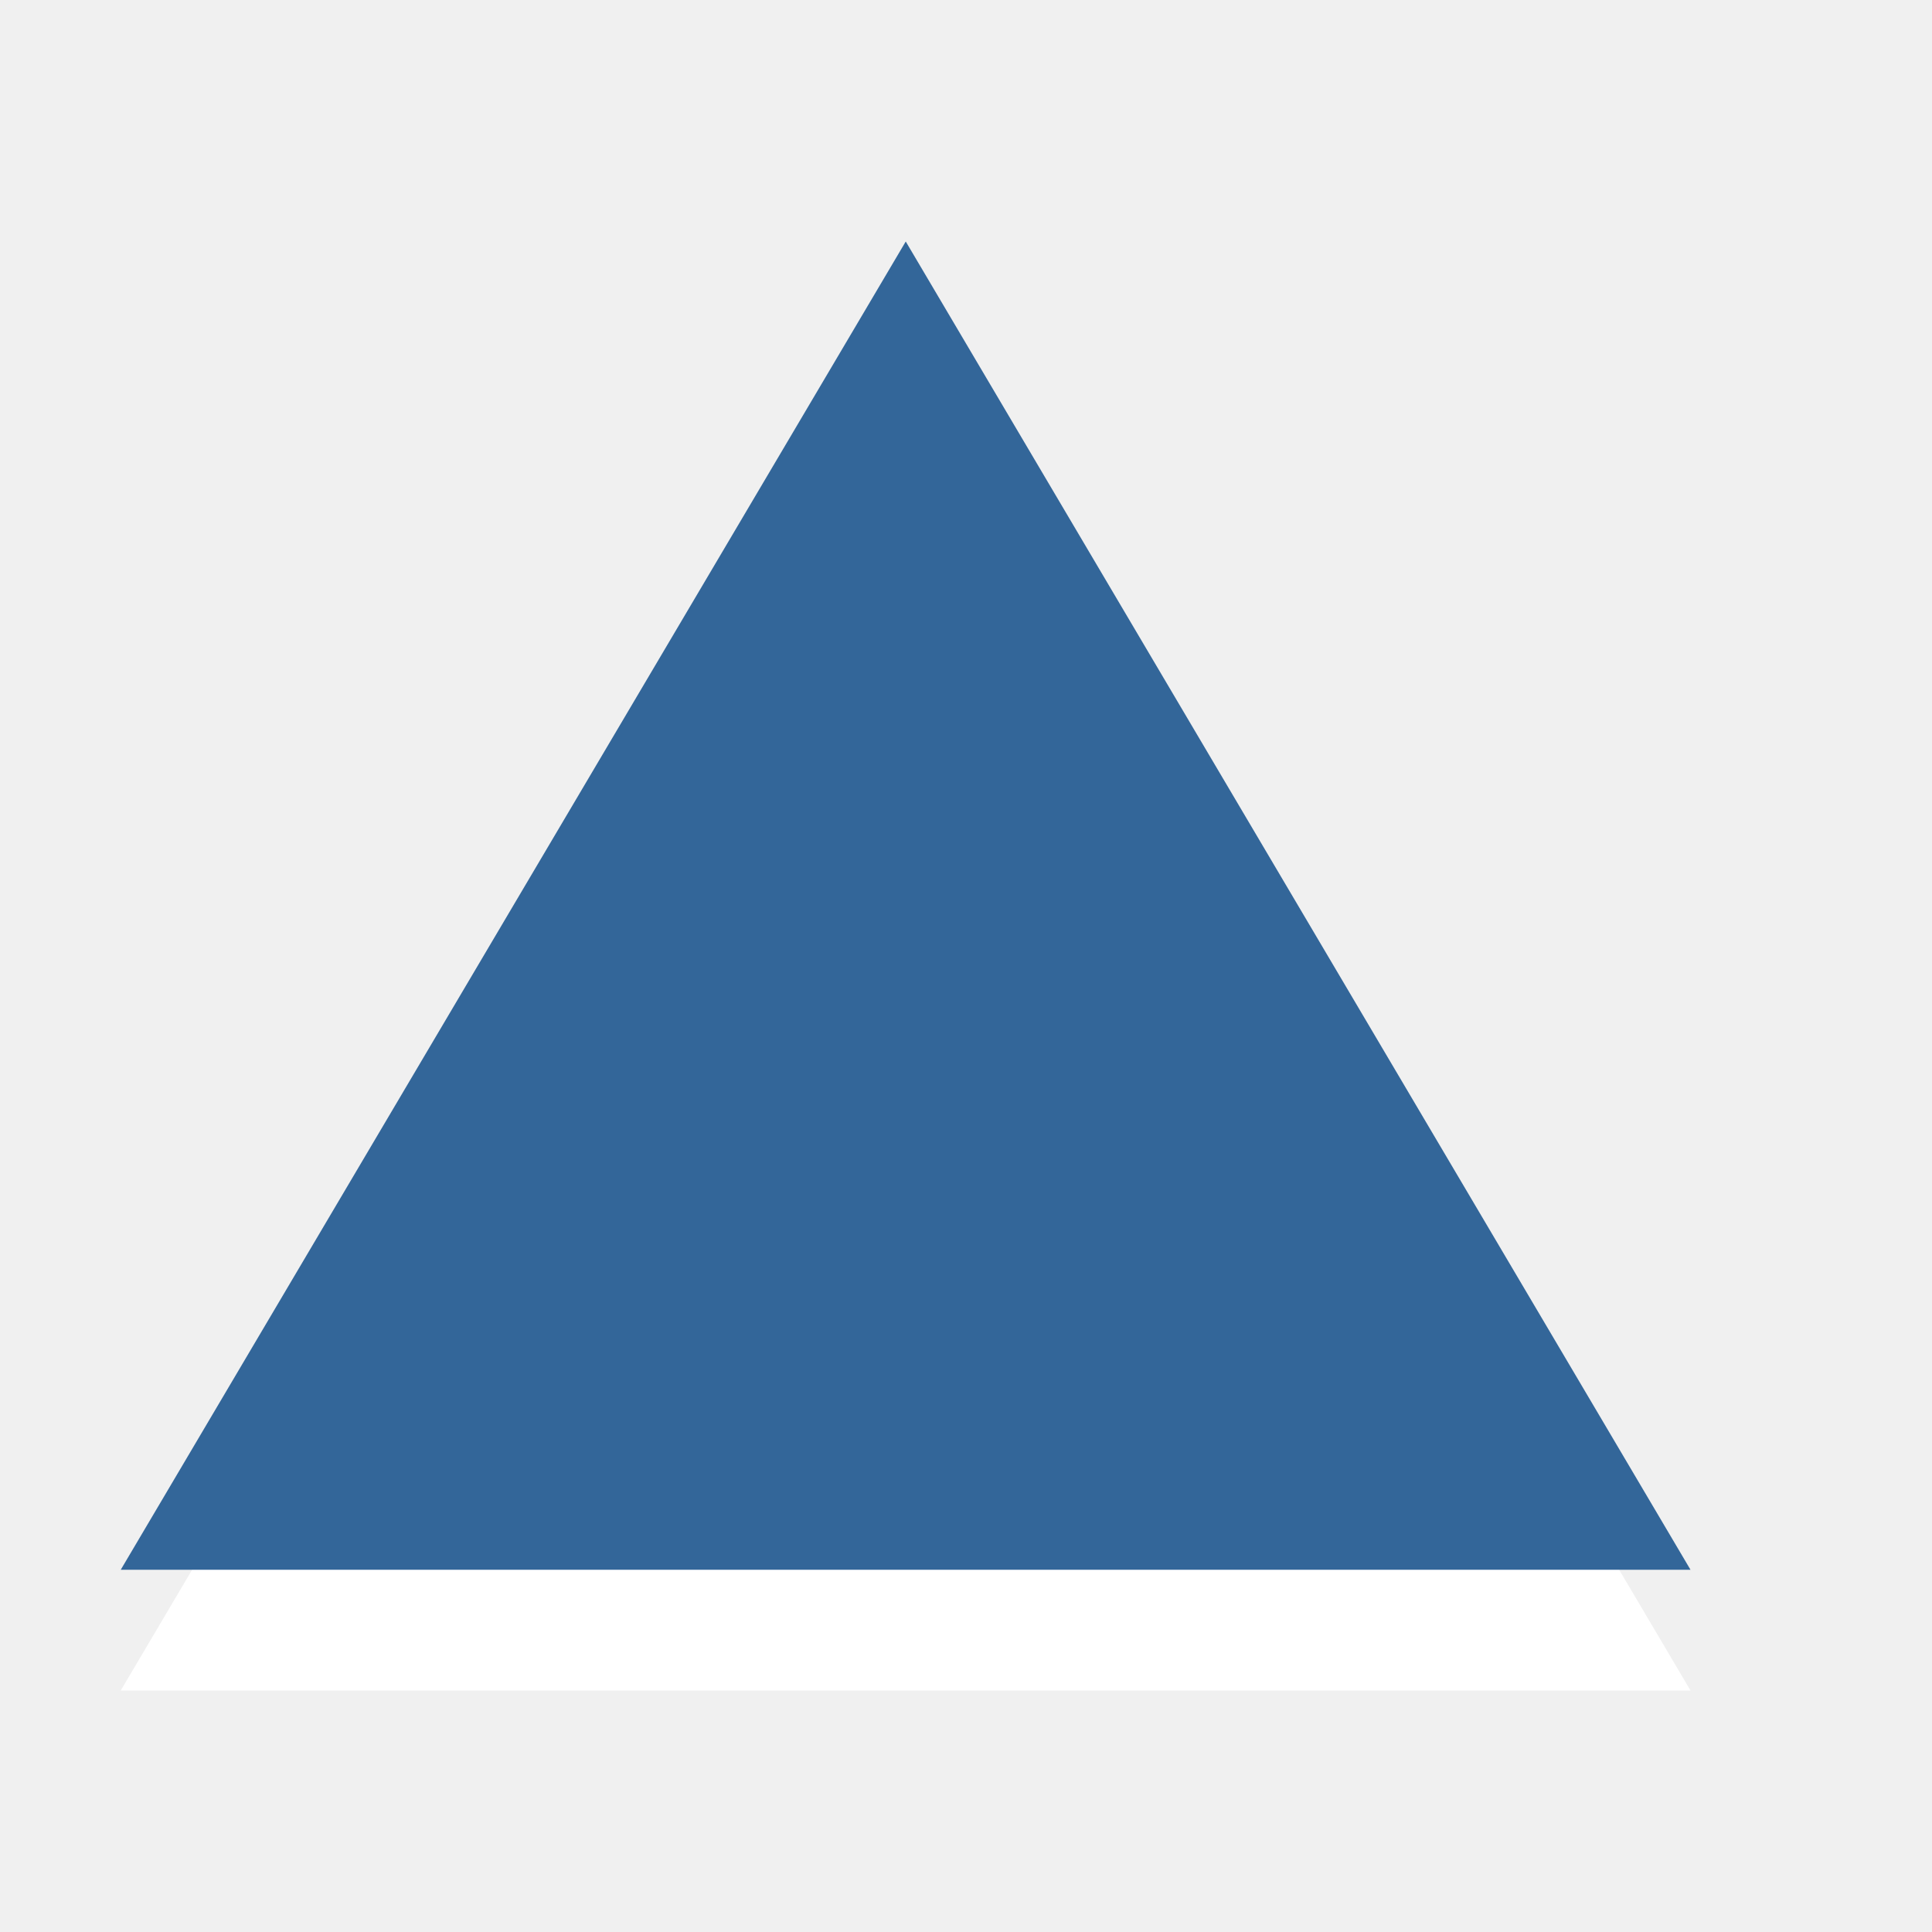
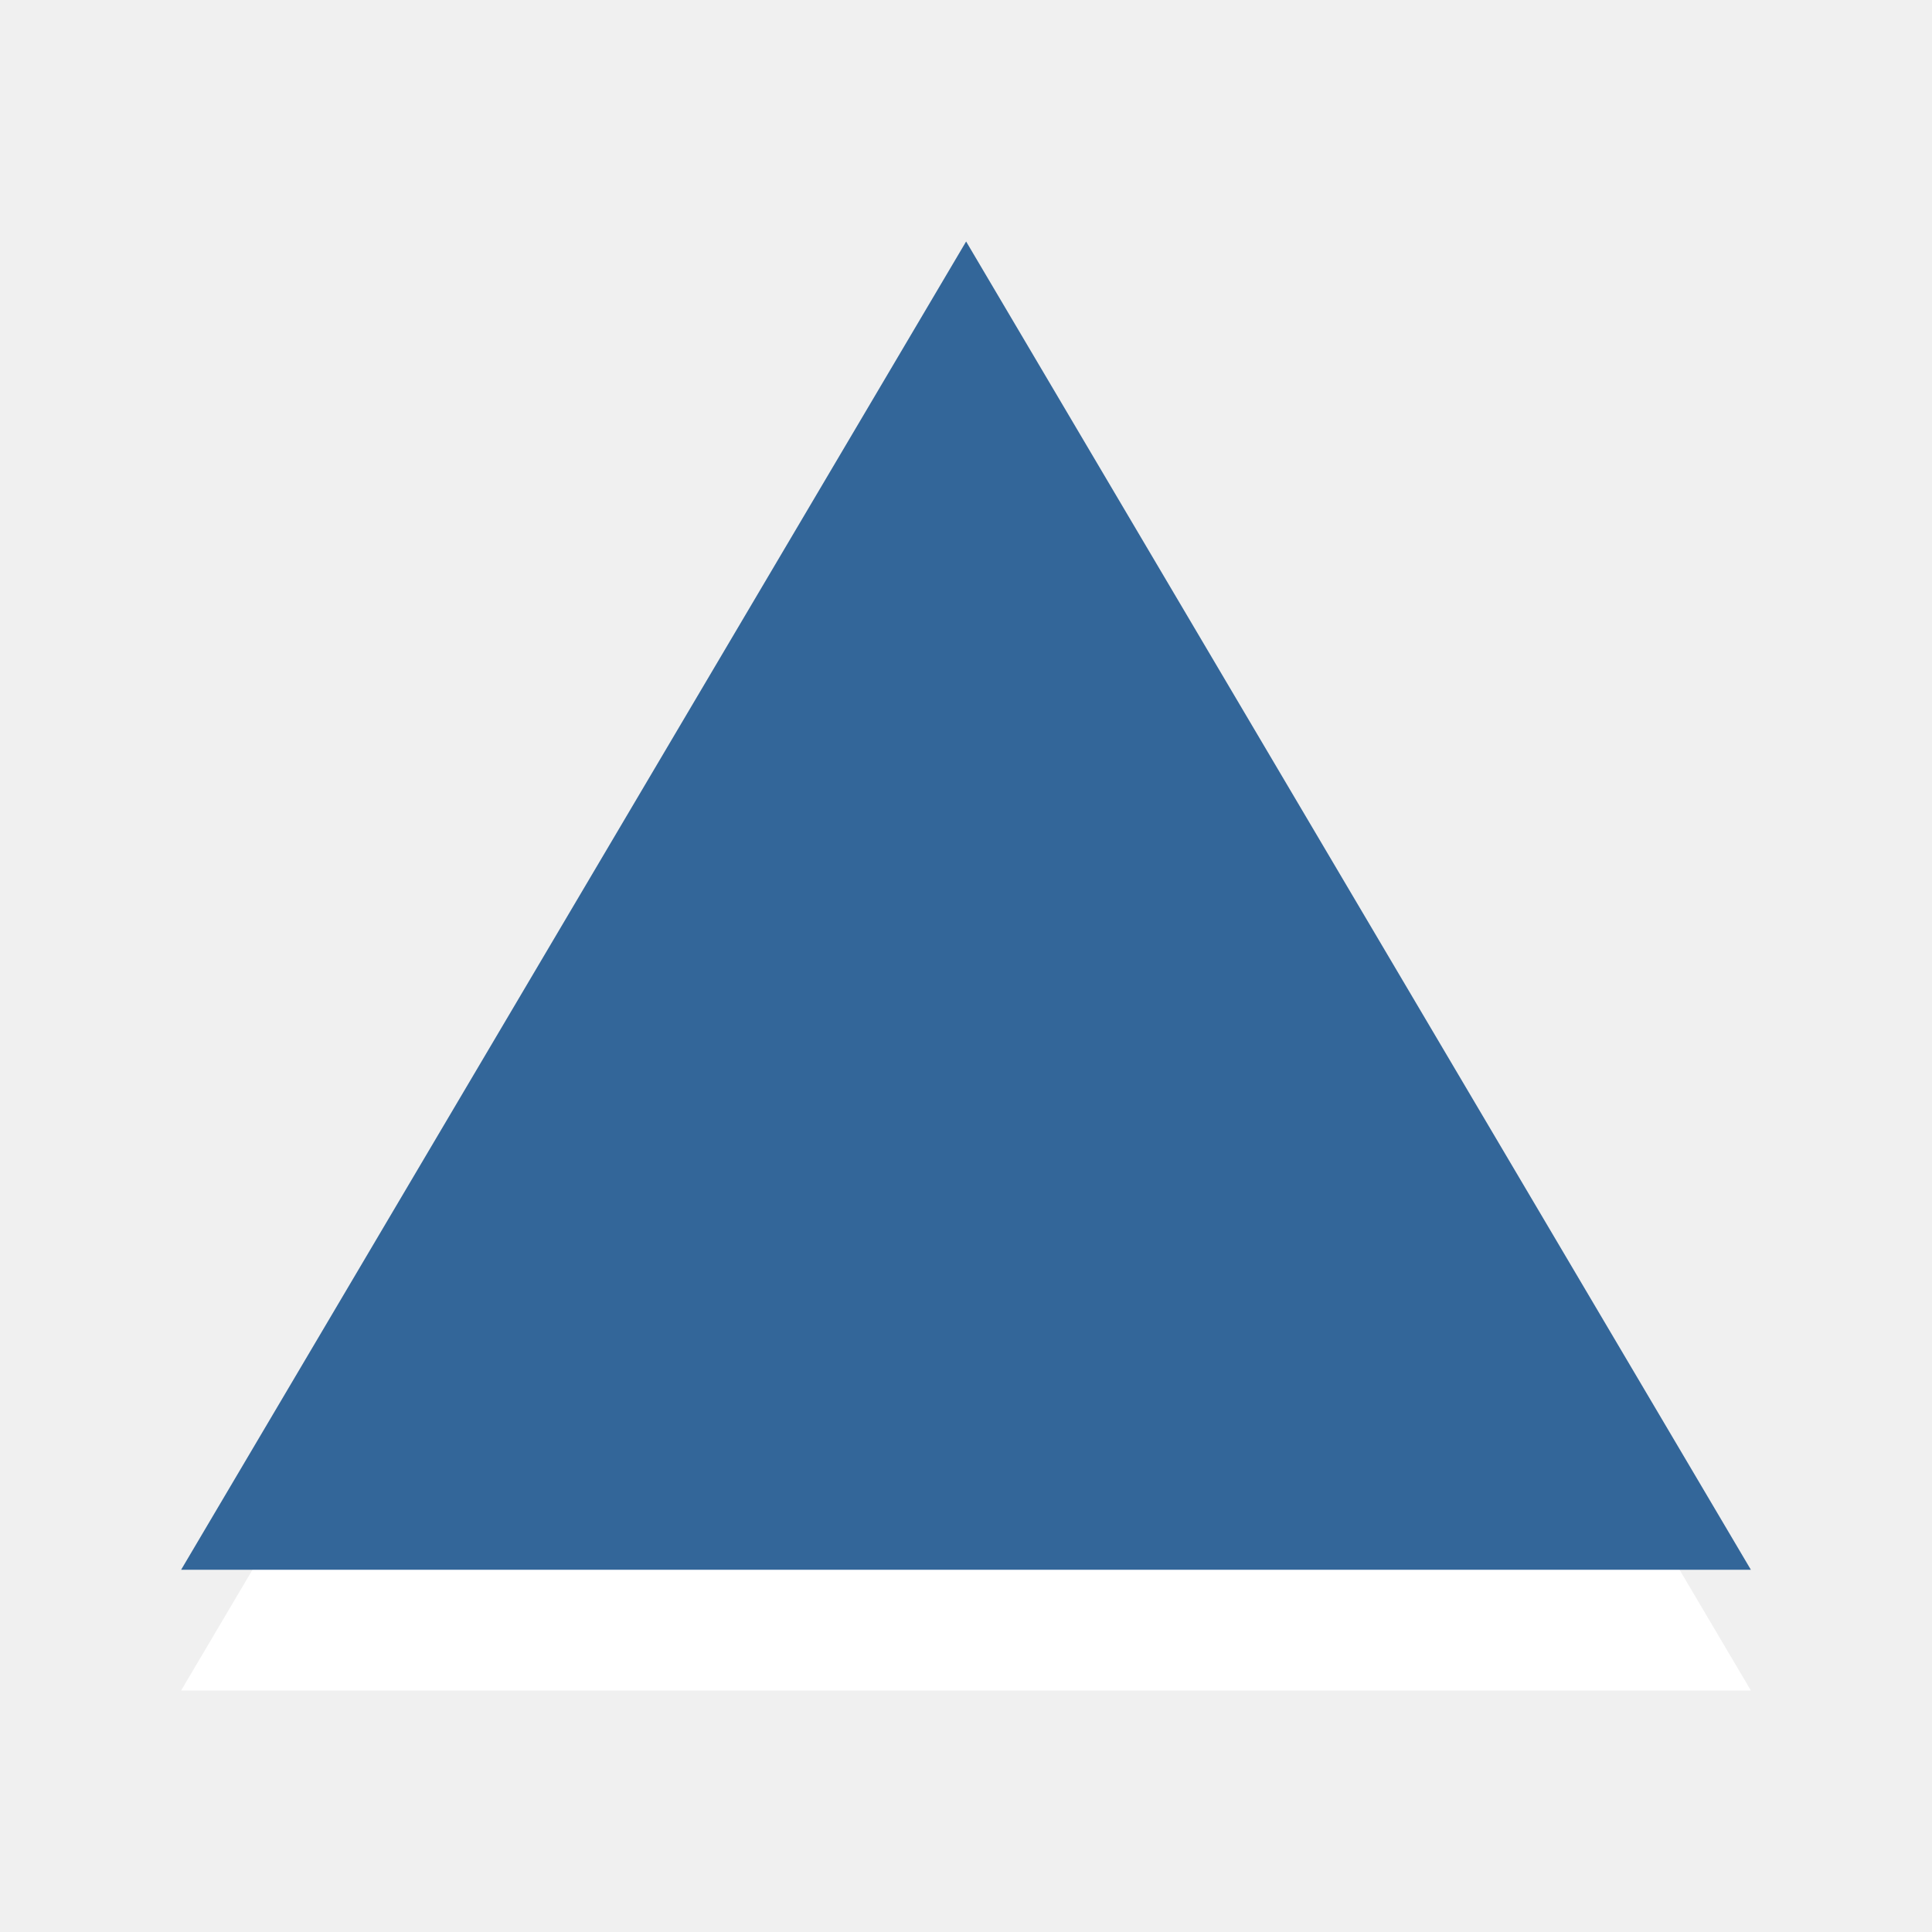
- <svg xmlns="http://www.w3.org/2000/svg" version="1.1" x="0px" y="0px" width="16px" height="16px" viewBox="0 0 16 16" xml:space="preserve">
+ <svg xmlns="http://www.w3.org/2000/svg" version="1.1" id="Ebene_1" x="0px" y="0px" width="16px" height="16px" viewBox="0 0 16 16" enable-background="new 0 0 16 16" xml:space="preserve">
  <defs>
    <style type="text/css">
			
- 				.Upper {fill: #369;}
- 				.Lower {fill: #fff;}
+ 				.surface { fill: #369; }
+ 				.shadow { fill: #fff; }
			
		</style>
  </defs>
  <g id="ArrowUp">
-     <polygon class="Lower" style="fill-rule: evenodd; clip-rule: evenodd;" points="1,14 7.501,3 14,14" />
-     <polygon class="Upper" style="fill-rule: evenodd; clip-rule: evenodd;" points="1,13 7.501,2 14,13" />
+     <polygon class="shadow" points="1.5,14 8.001,3 14.5,14  " />
+     <polygon class="surface" points="1.5,13 8.001,2 14.5,13  " />
  </g>
</svg>
